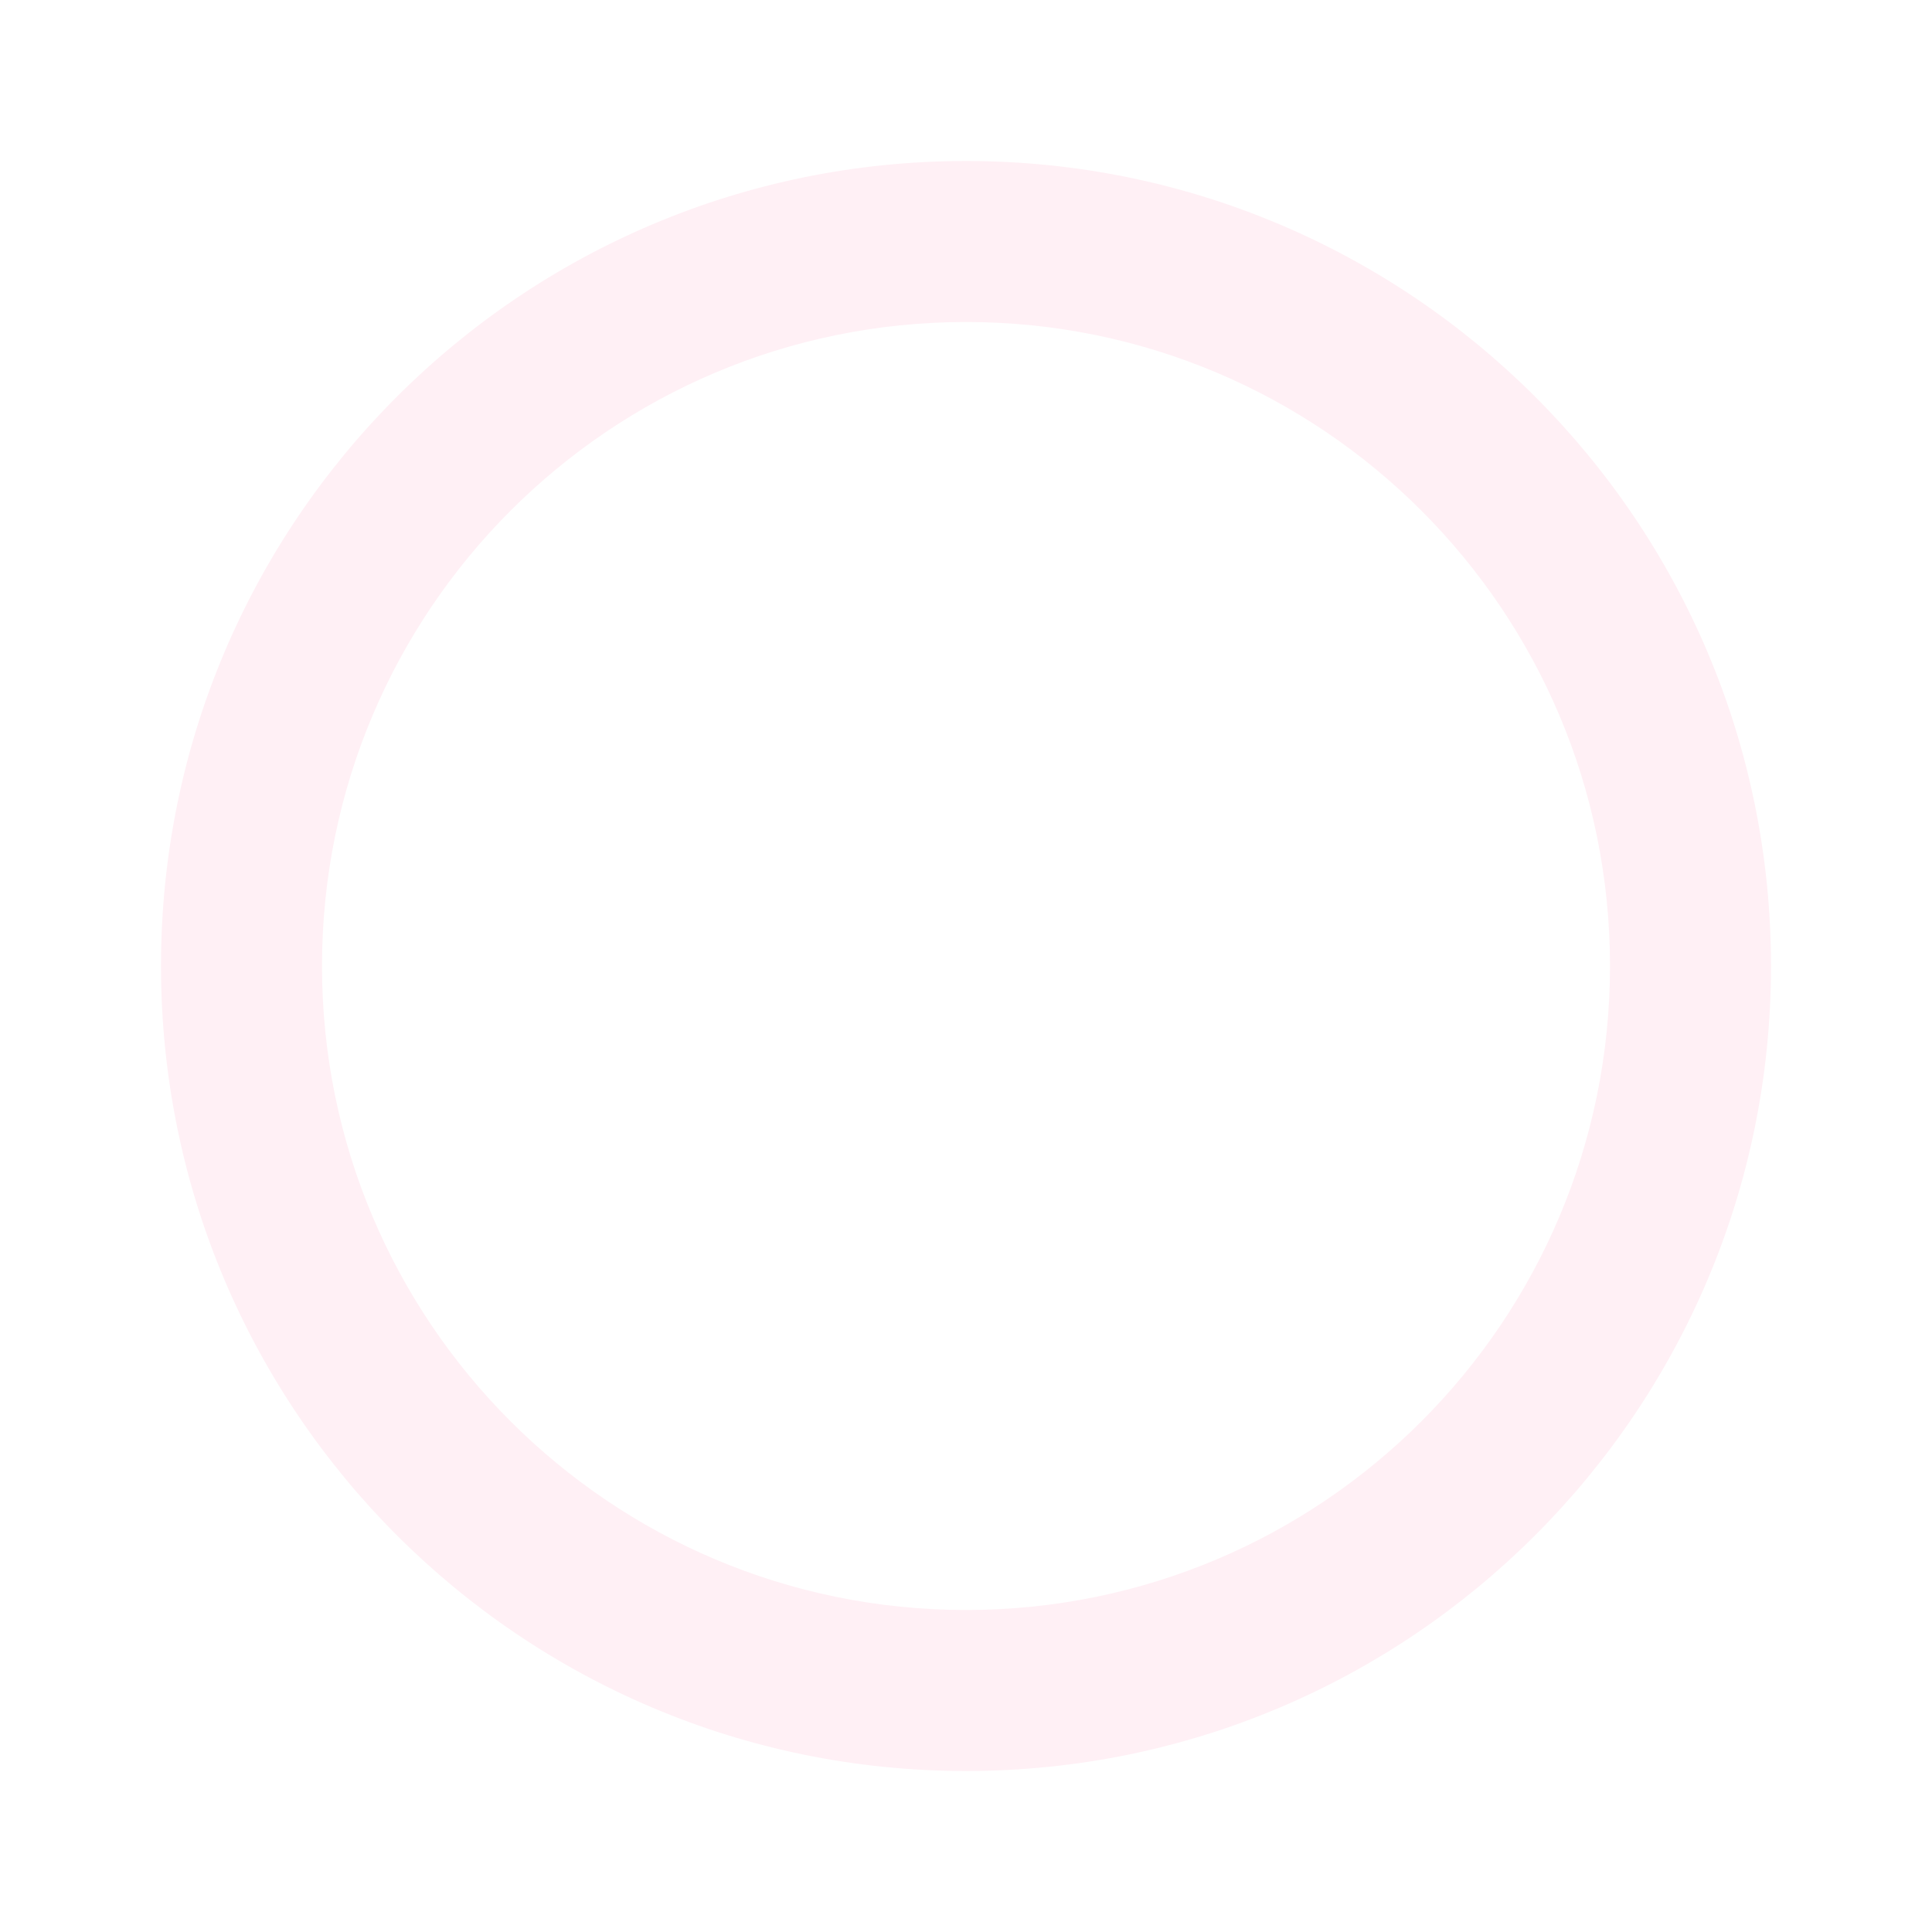
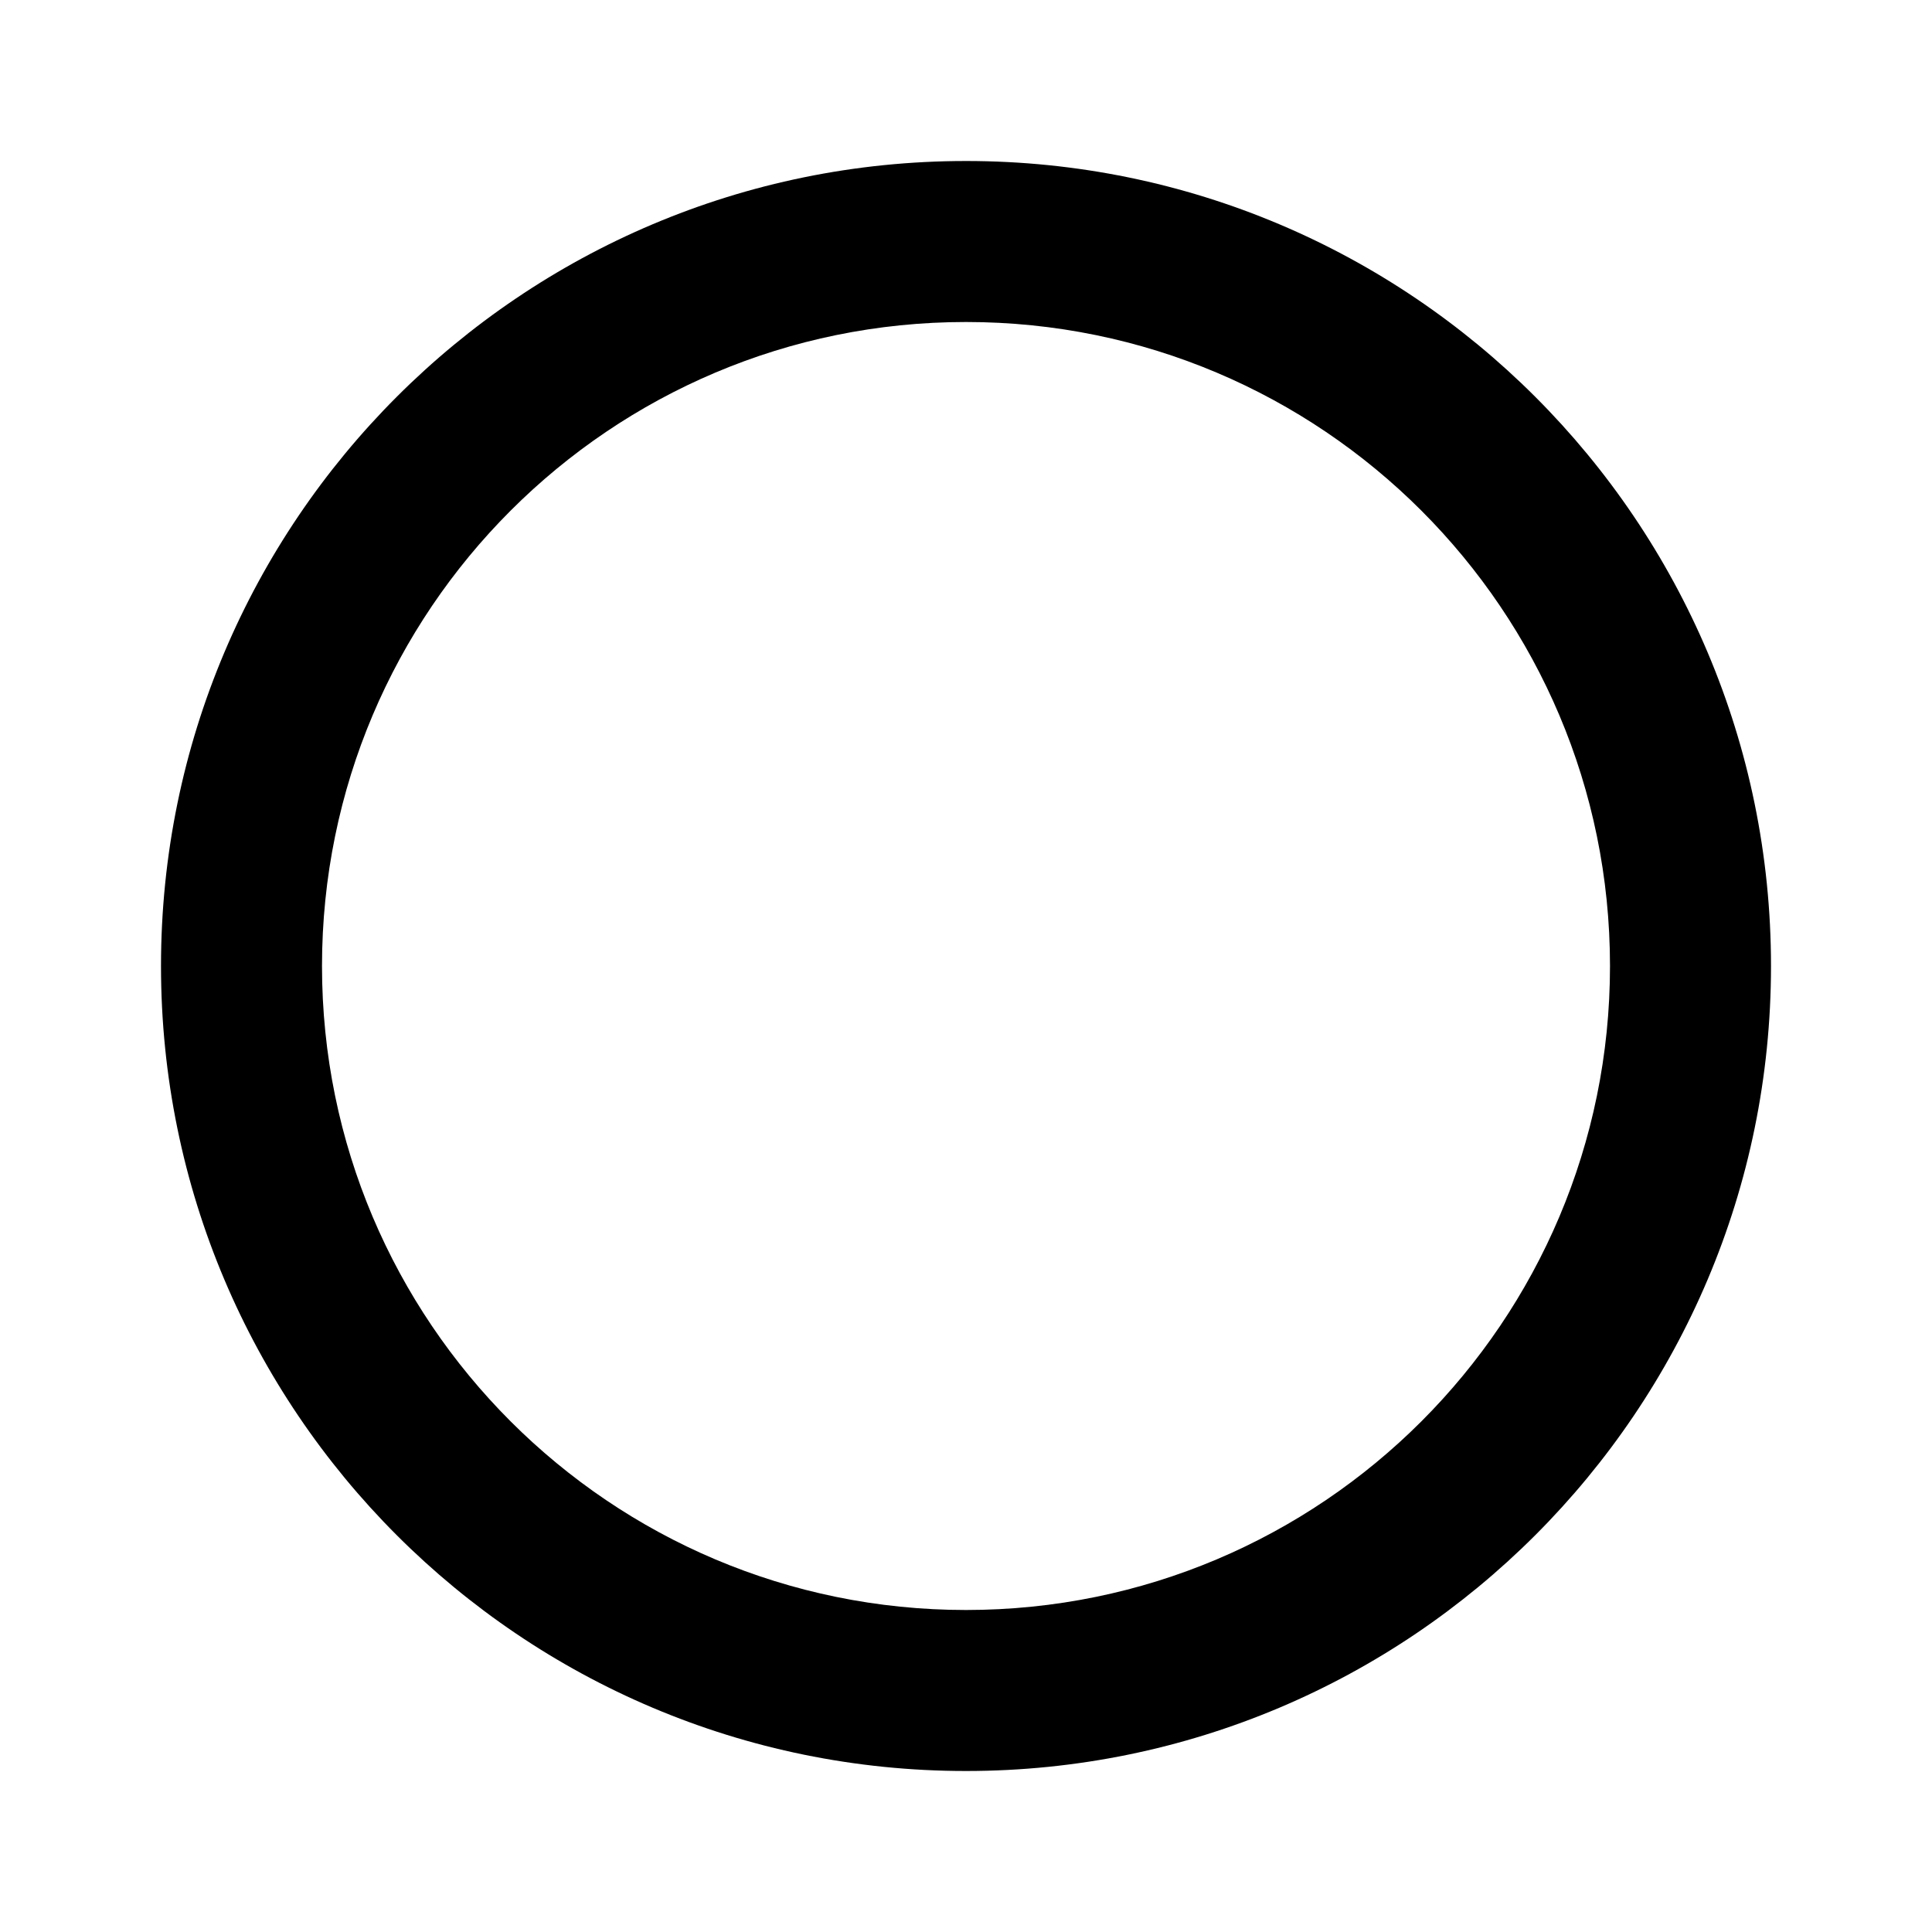
<svg xmlns="http://www.w3.org/2000/svg" class="icon" width="200px" height="200.00px" viewBox="0 0 1024 1024" version="1.1">
-   <path fill="#FFF0F5" d="M512 170.667a341.333 341.333 0 1 1-341.333 341.333 341.333 341.333 0 0 1 341.333-341.333m0-85.333a426.667 426.667 0 1 0 426.667 426.667A426.667 426.667 0 0 0 512 85.333z" />
+   <path fill="currentColor" d="M512 170.667a341.333 341.333 0 1 1-341.333 341.333 341.333 341.333 0 0 1 341.333-341.333m0-85.333a426.667 426.667 0 1 0 426.667 426.667A426.667 426.667 0 0 0 512 85.333z" />
</svg>
